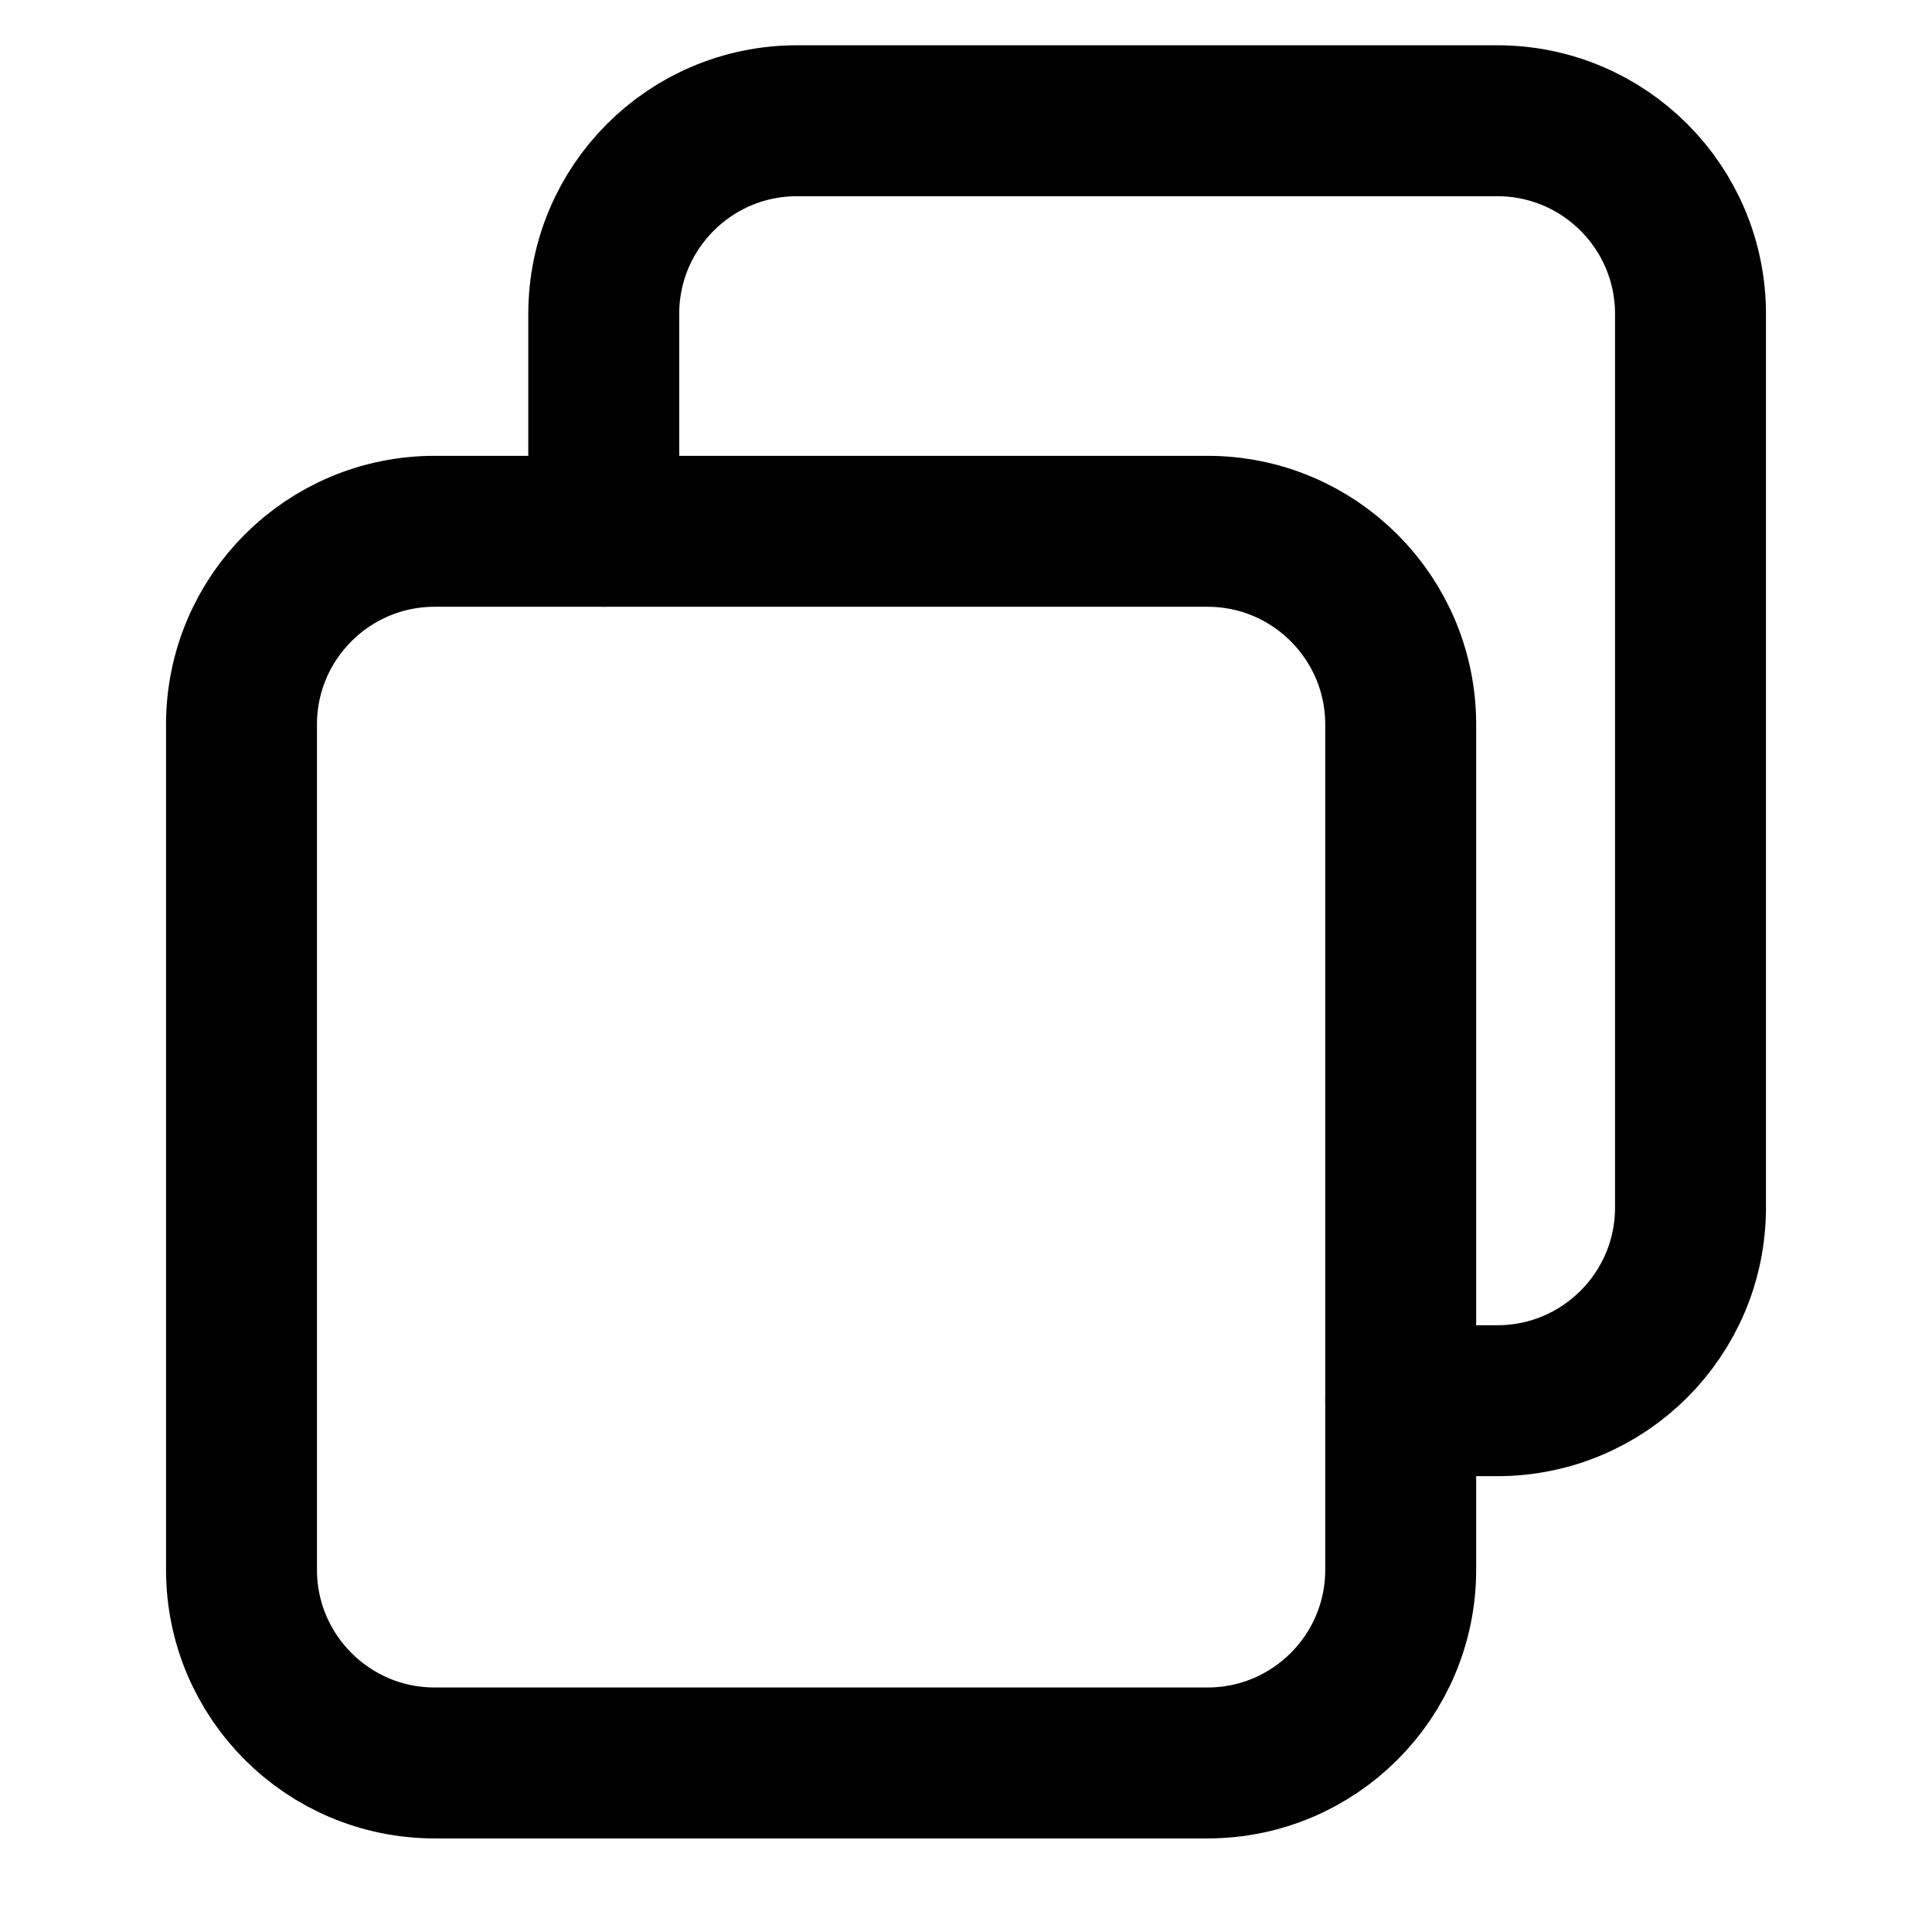
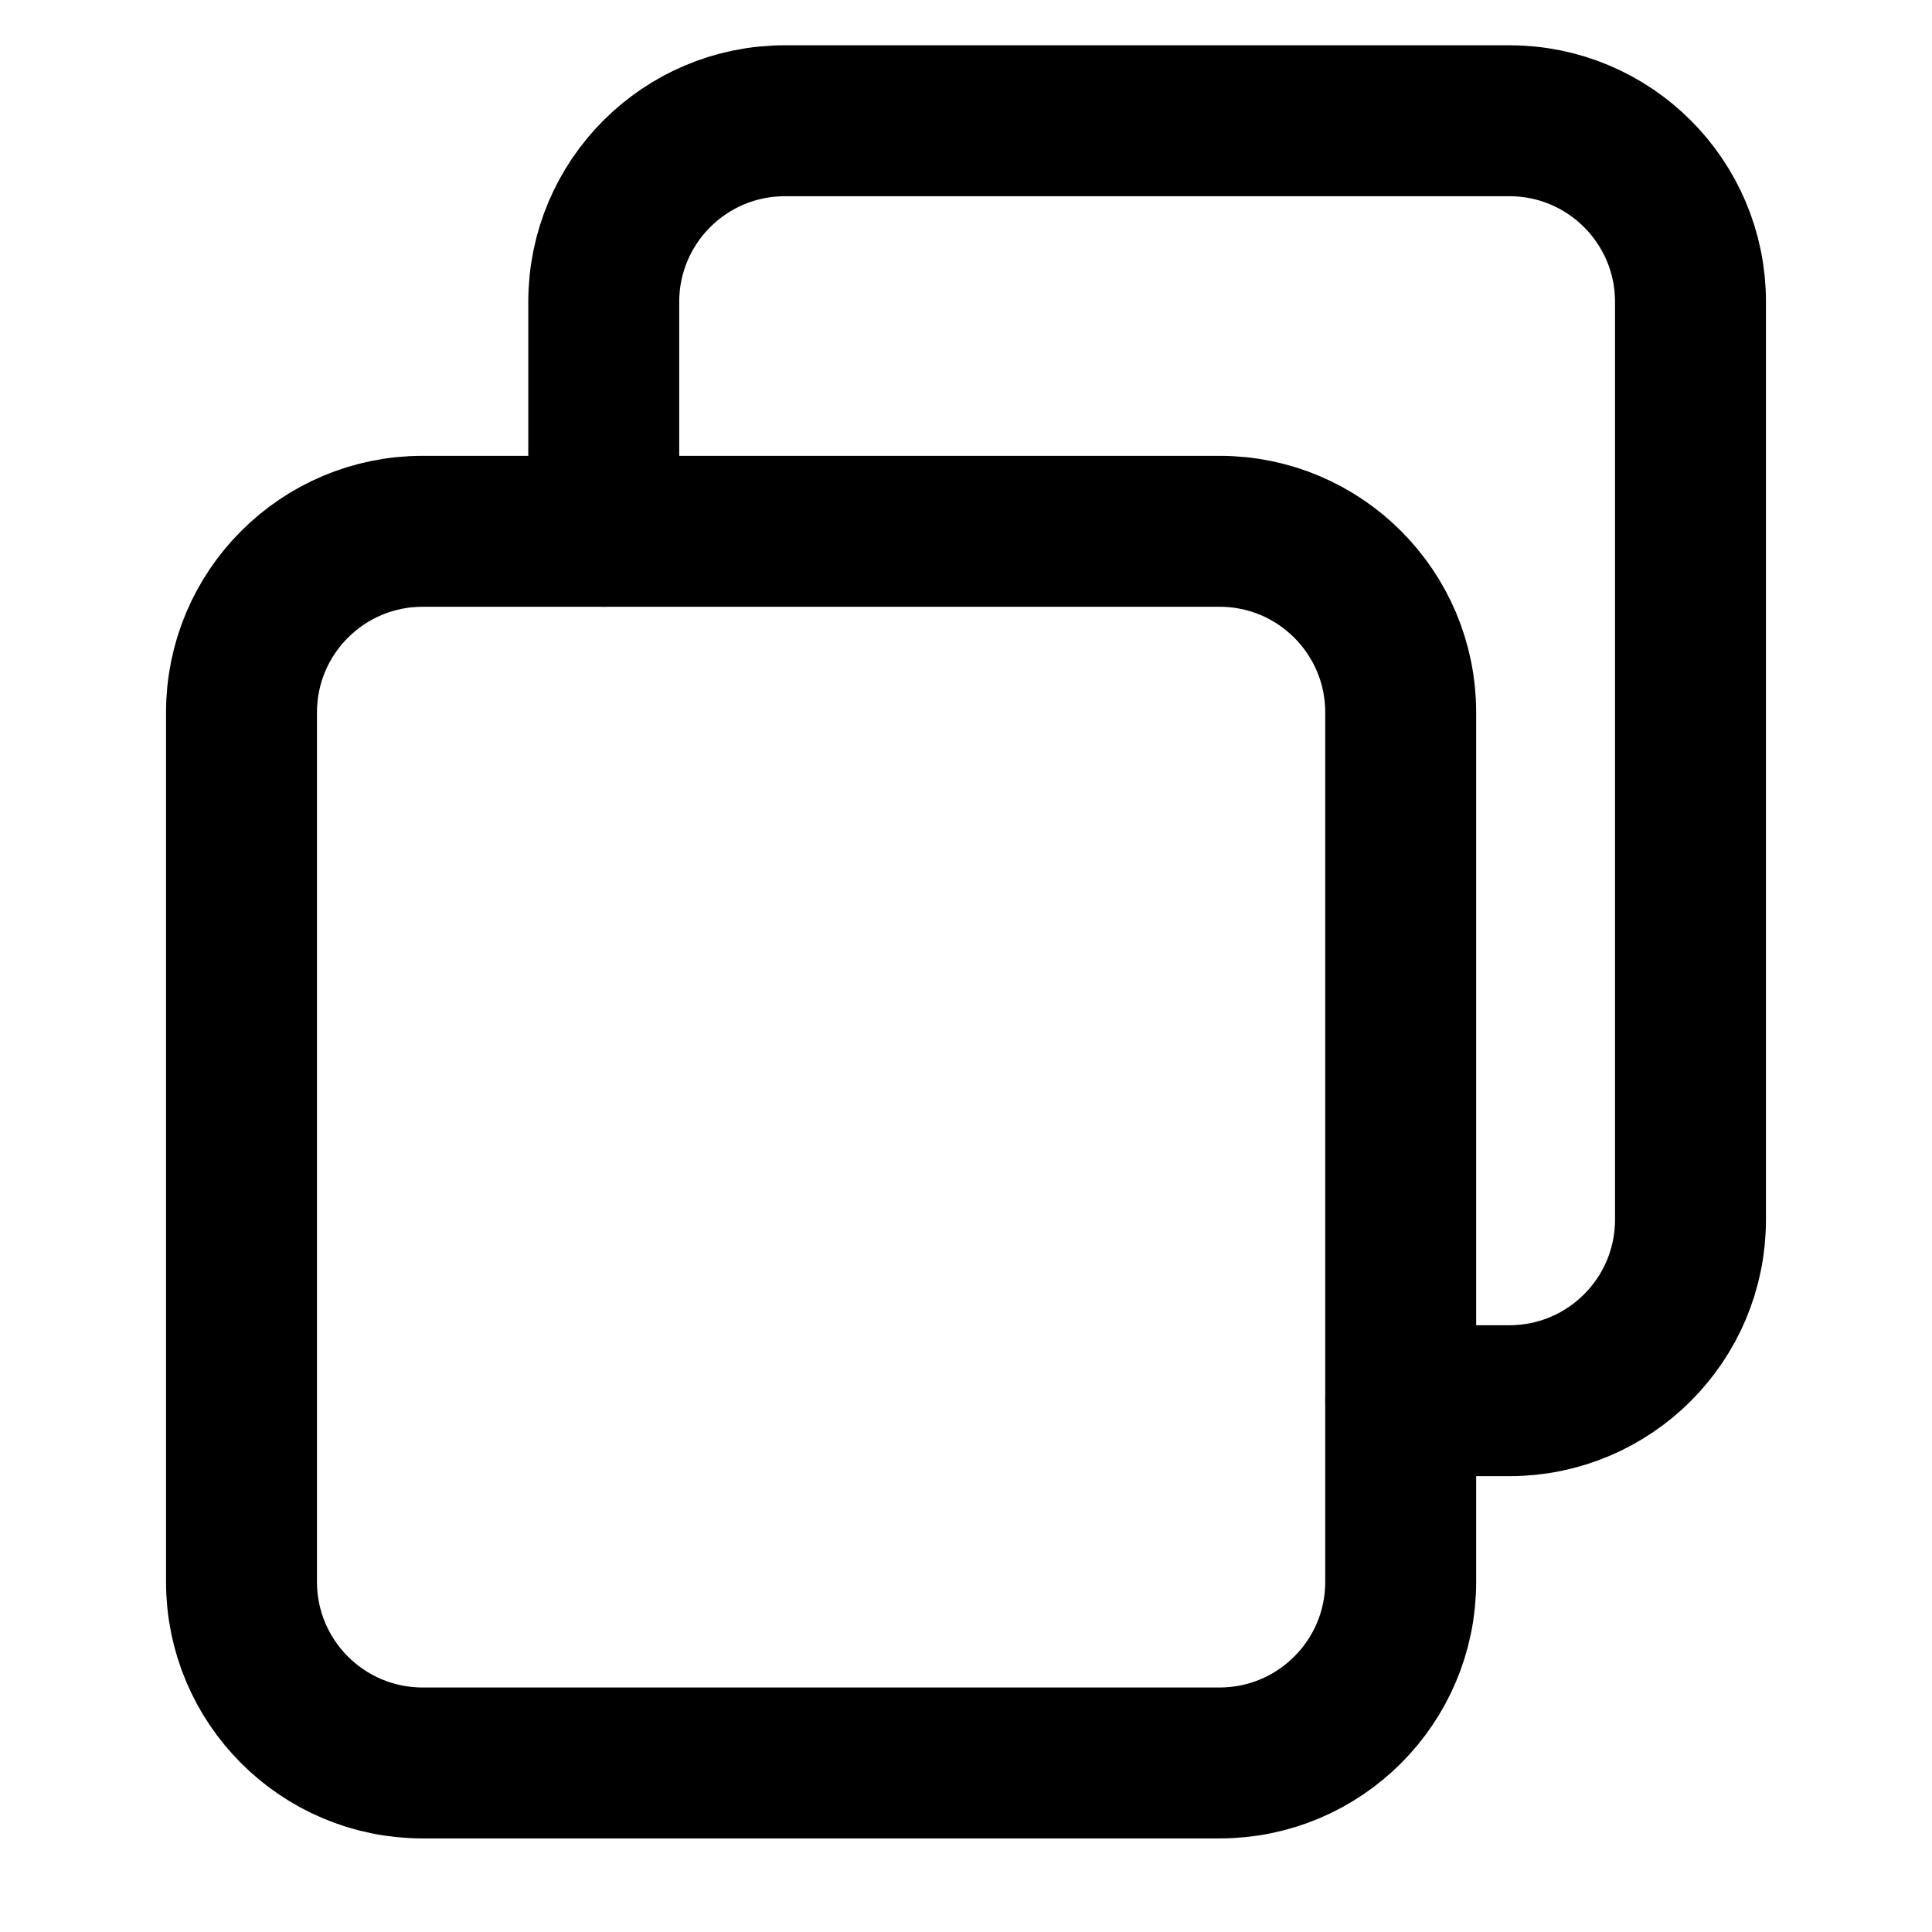
<svg xmlns="http://www.w3.org/2000/svg" viewBox="0 0 16 16" fill="none" stroke="currentColor" stroke-width="1.25" stroke-linecap="round" stroke-linejoin="round">
-   <path pathLength="1" d="M5 4.4V2.6A1.6 1.6 0 0 1 6.6 1h5.8A1.6 1.6 0 0 1 14 2.6v7.4a1.6 1.6 0 0 1-1.6 1.6h-.8" />
-   <path pathLength="1" d="M3.6 4.4h6.4a1.6 1.6 0 0 1 1.6 1.6v7a1.6 1.6 0 0 1-1.6 1.6H3.6A1.6 1.6 0 0 1 2 13v-7a1.6 1.6 0 0 1 1.6-1.6z" />
+   <path pathLength="1" d="M5 4.4V2.5A1.5 1.5 0 0 1 6.5 1h6A1.5 1.5 0 0 1 14 2.5v7.6a1.5 1.5 0 0 1-1.5 1.5h-.9" />
+   <path pathLength="1" d="M3.5 4.4h6.6a1.5 1.5 0 0 1 1.5 1.5v7.2a1.5 1.5 0 0 1-1.5 1.5H3.5A1.5 1.5 0 0 1 2 13.1v-7.2A1.5 1.5 0 0 1 3.5 4.4z" />
</svg>
